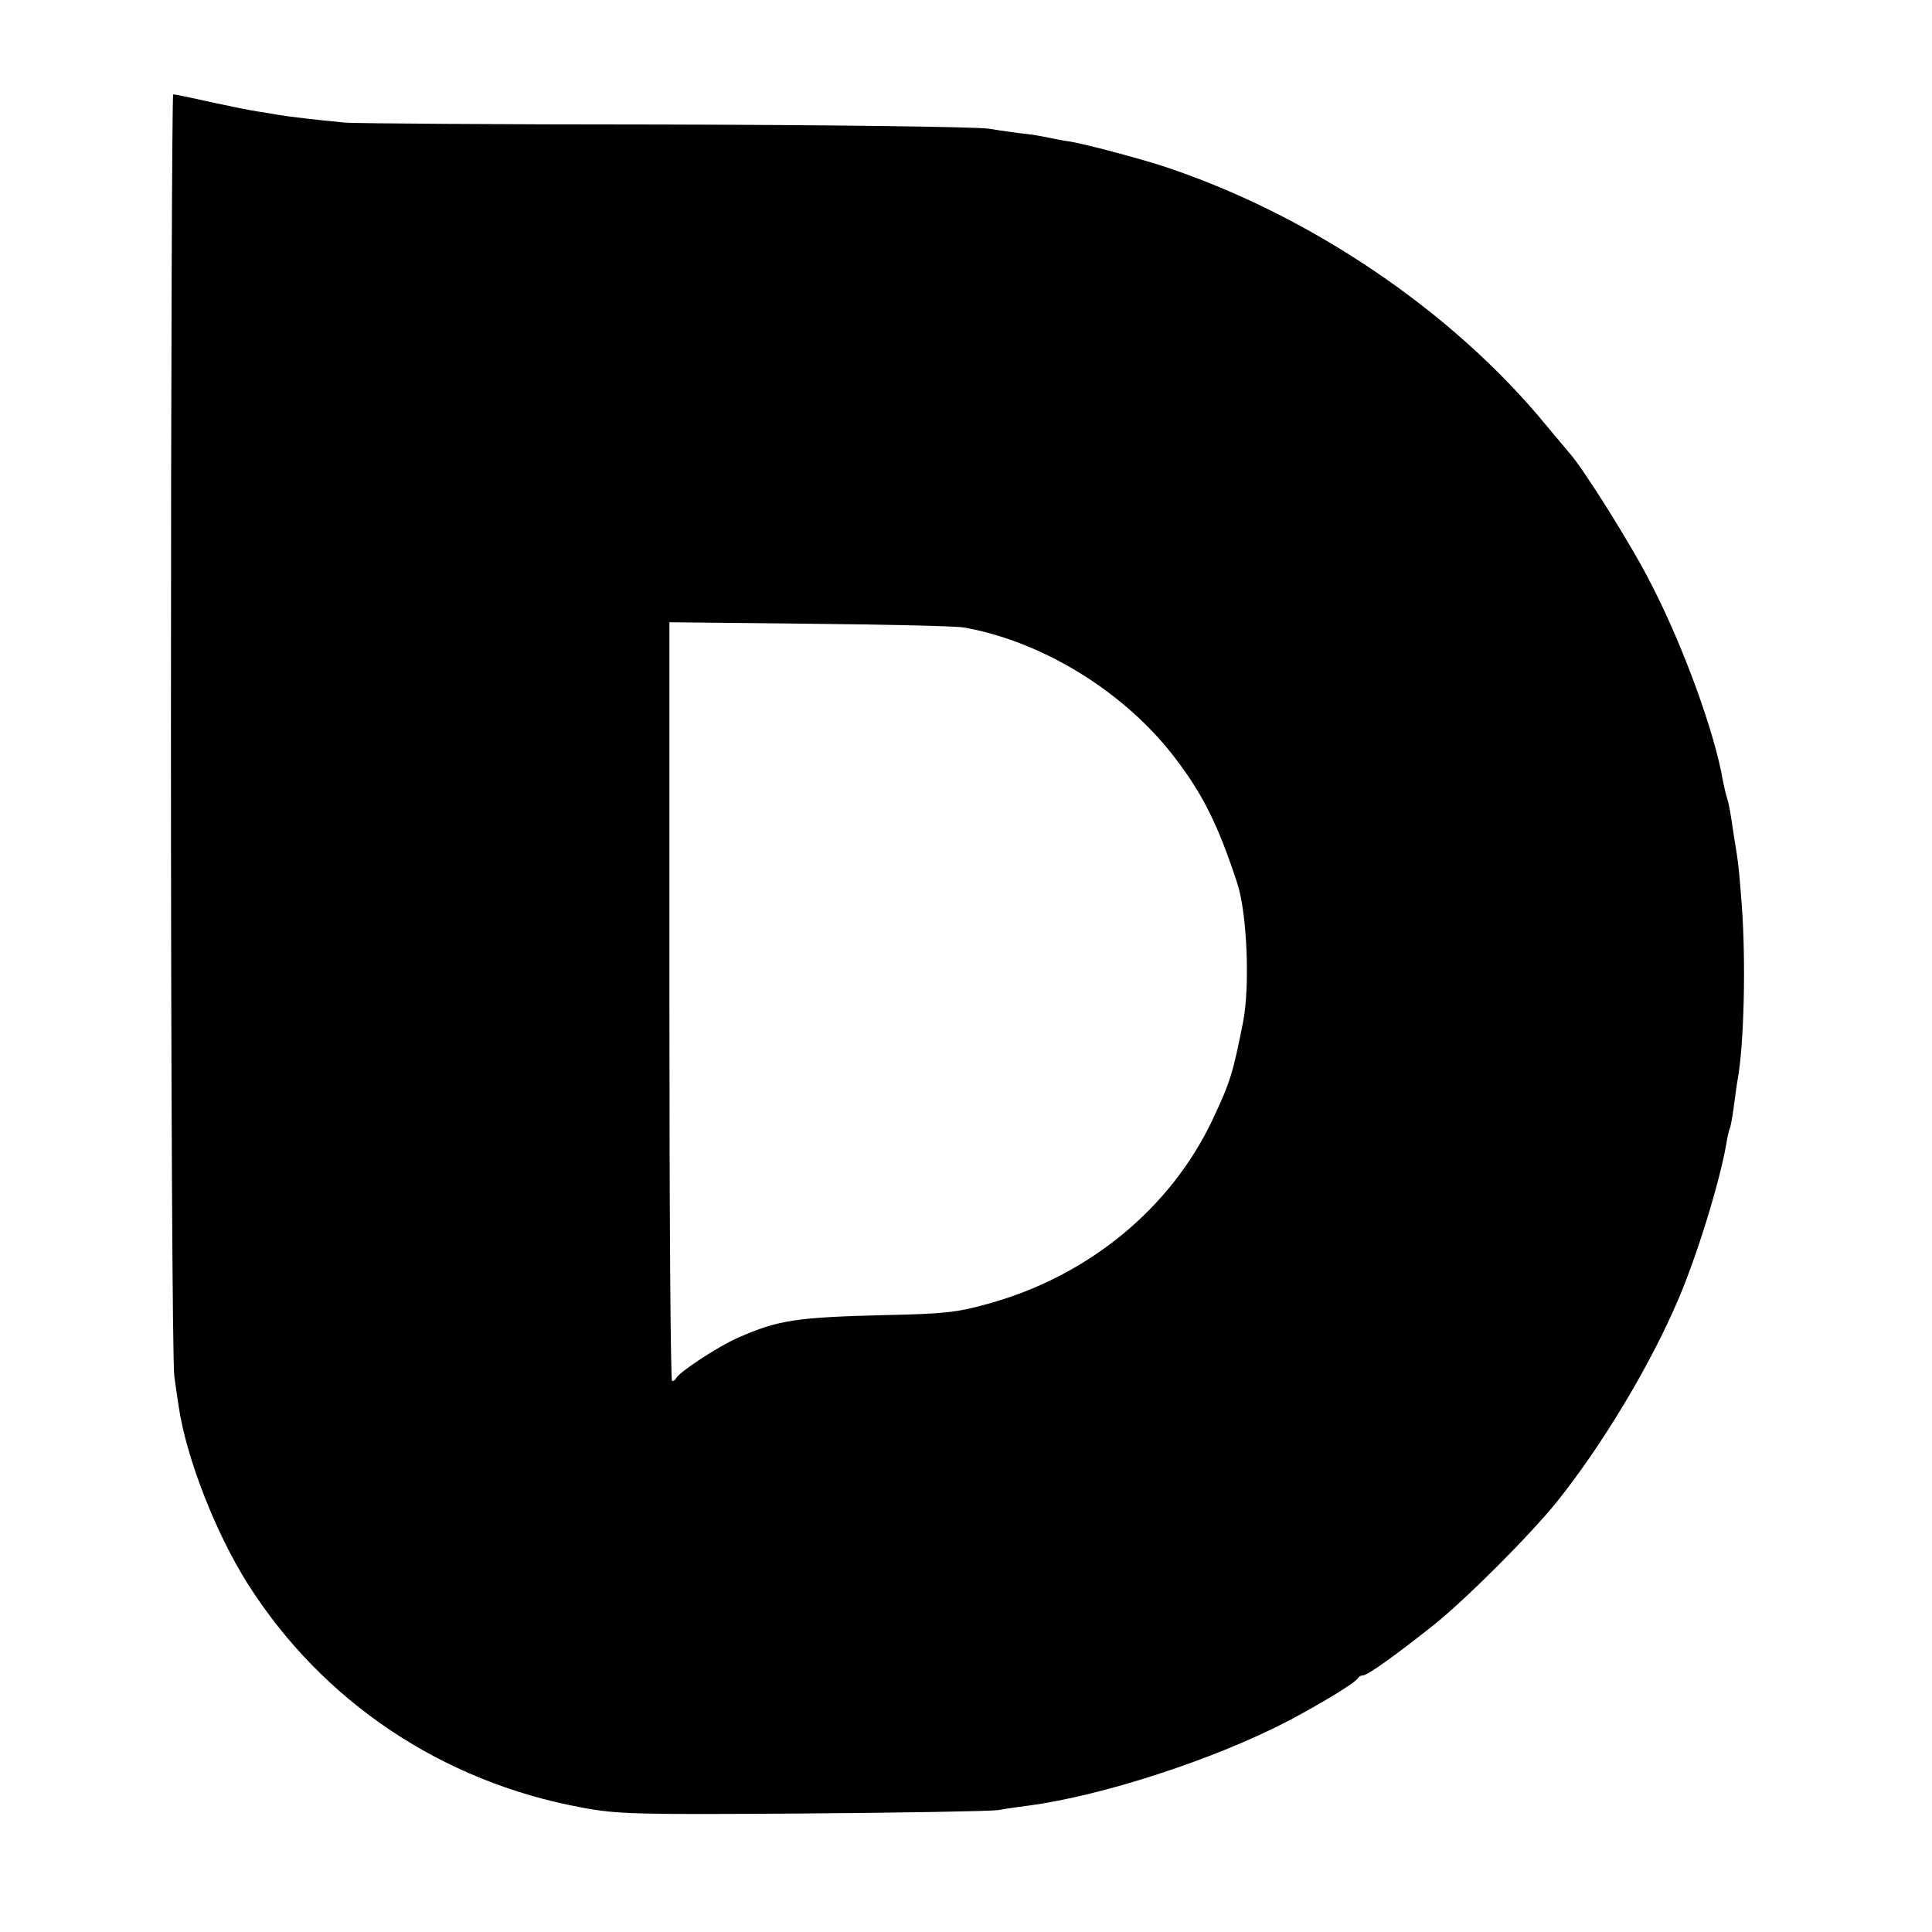
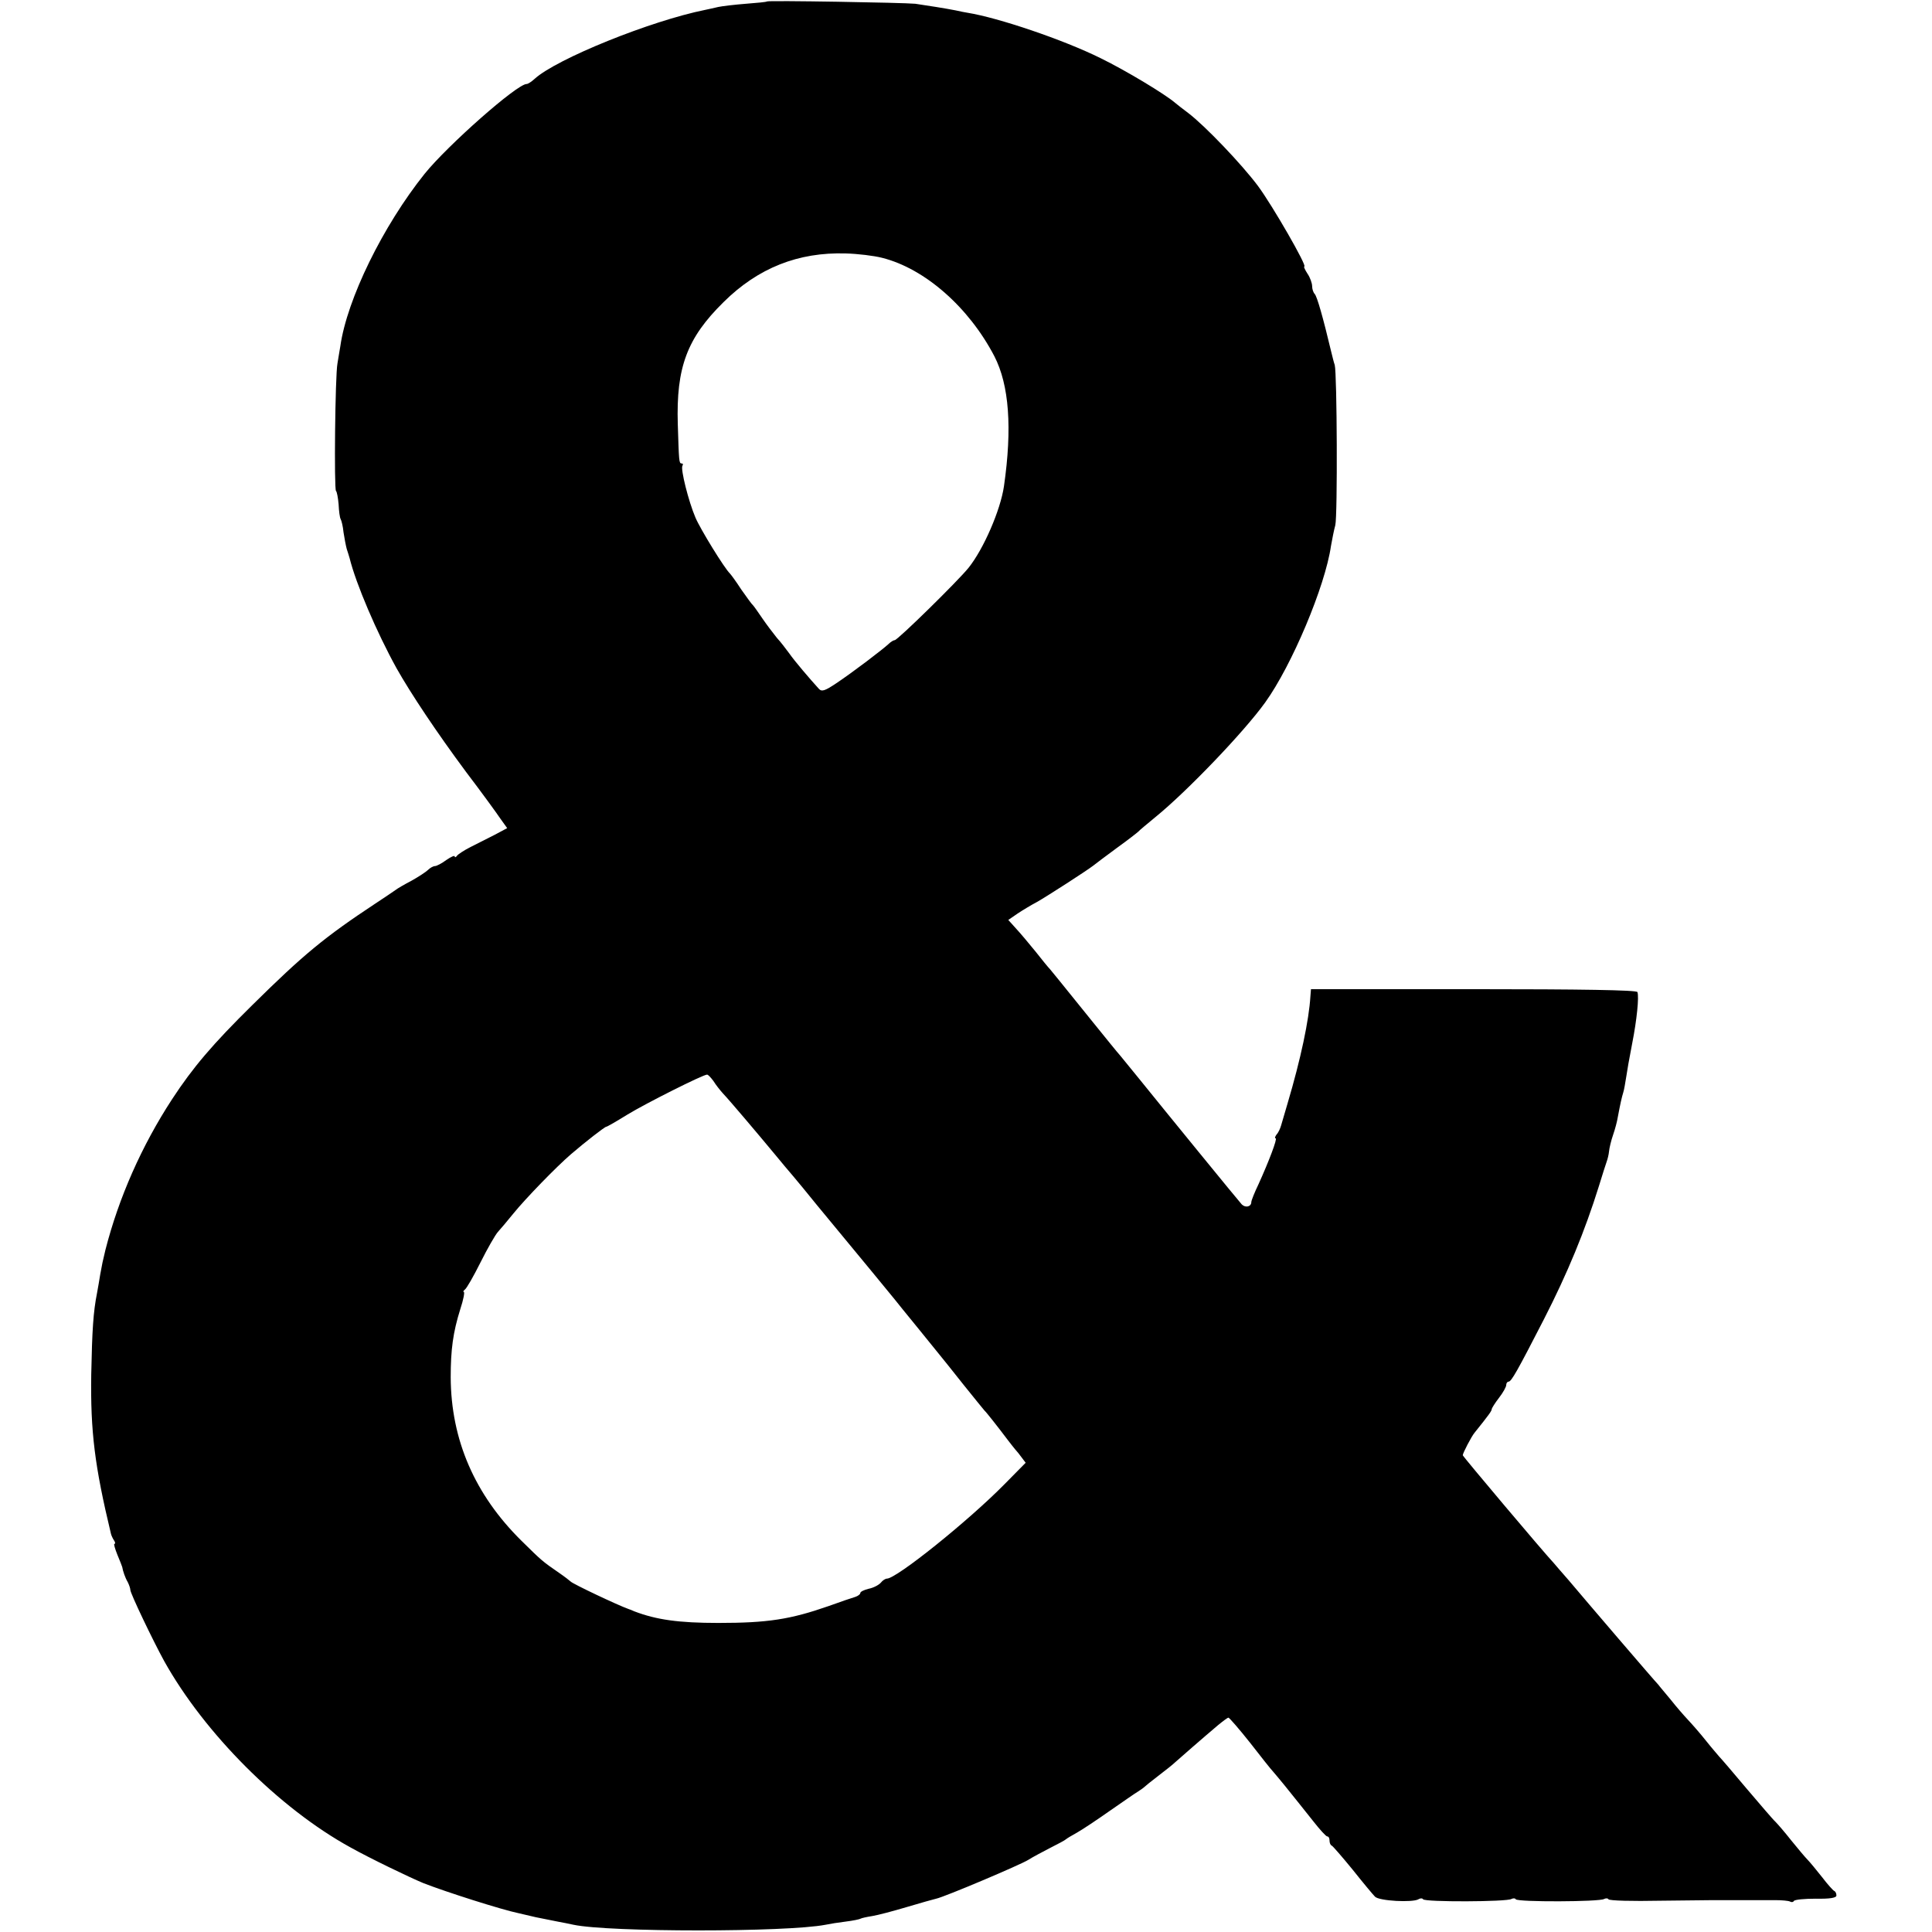
- <svg xmlns="http://www.w3.org/2000/svg" version="1.0" width="512pt" height="512pt" viewBox="0 0 512 512" preserveAspectRatio="xMidYMid meet">
-   <g transform="translate(0,512) scale(0.1,-0.1)" fill="#000000" stroke="none">
-     <path d="M453 3199 c0 -918 4 -1696 9 -1727 4 -31 10 -68 12 -82 20 -134 98 -334 183 -468 198 -312 515 -524 884 -592 95 -18 143 -19 584 -16 264 2 498 6 520 9 22 4 58 9 81 12 196 26 494 123 689 225 84 44 179 102 183 112 2 4 8 8 14 8 12 0 86 53 188 134 87 70 253 236 325 325 119 148 248 362 322 536 50 116 110 311 128 414 3 19 7 37 9 40 2 3 7 30 11 60 4 30 8 61 10 70 17 94 22 311 11 461 -8 104 -9 112 -21 185 -10 68 -13 84 -19 103 -3 9 -7 28 -10 42 -21 126 -104 355 -189 520 -51 102 -185 315 -220 352 -6 7 -32 38 -57 68 -250 306 -634 565 -1025 692 -67 21 -194 55 -240 63 -16 2 -41 7 -55 10 -14 3 -41 8 -60 10 -19 2 -64 8 -100 14 -36 5 -425 10 -865 11 -440 0 -818 3 -840 5 -84 8 -151 16 -180 21 -16 3 -41 7 -55 9 -14 2 -68 13 -120 24 -52 12 -97 21 -101 21 -3 0 -6 -752 -6 -1671z m2102 258 c208 -37 424 -170 557 -343 76 -99 116 -180 167 -335 26 -80 34 -274 15 -369 -27 -136 -34 -158 -80 -256 -111 -236 -330 -416 -595 -489 -81 -23 -119 -27 -269 -30 -241 -6 -287 -13 -394 -60 -53 -23 -157 -92 -164 -107 -2 -5 -7 -8 -11 -8 -4 0 -7 452 -7 1005 l0 1006 370 -4 c204 -2 389 -6 411 -10z" />
-   </g>
+ <svg xmlns="http://www.w3.org/2000/svg" version="1" width="889.333" height="889.333" viewBox="0 0 667 667">
+   <path d="M264.8.5c-.2.2-3.4.5-7.3.8-3.8.3-8.1.8-9.5 1.1-1.4.3-3.4.8-4.5 1-18.9 3.8-51.3 16.9-58.9 23.8-1.1 1-2.3 1.8-2.8 1.8-3.3 0-27.2 21.1-35.2 31-14.4 18-26.8 43.3-29.1 59.5-.3 1.6-.7 4.3-1 6-.8 4.2-1.2 43.5-.5 44 .3.2.7 2.3.9 4.6.1 2.3.4 4.6.7 5.1.3.5.8 2.5 1 4.6.3 2 .8 4.6 1.1 5.7.4 1.1.8 2.6 1 3.2 2.2 8.9 9.4 25.7 16.2 38 4.9 8.7 13.9 22.2 24 35.8 5.4 7.1 10.7 14.4 11.9 16.2l2.3 3.2-4.3 2.3c-2.4 1.2-6.1 3.1-8.3 4.2-2.2 1.1-4.3 2.5-4.7 3-.4.6-.8.7-.8.3 0-.5-1.3.1-2.9 1.2-1.6 1.2-3.4 2.1-3.9 2.1-.6 0-1.7.6-2.4 1.3-.7.7-3.3 2.4-5.8 3.8-2.5 1.3-4.9 2.7-5.5 3.2-.5.4-3.7 2.5-7 4.7-17.4 11.5-24.8 17.6-42.4 35-13.7 13.5-20.5 21.5-27.7 32.5-10.5 16.1-18.4 34-23 52-1 4.2-1.1 4.6-1.8 8.5-.3 1.9-.8 4.8-1.1 6.4-1.3 6.5-1.7 12.9-2 28.1-.3 19.7 1.2 31.7 6.8 55 .1.5.6 1.6 1 2.2.5.7.6 1.3.2 1.3-.3 0 .2 1.7 1 3.7.9 2.1 1.6 4 1.7 4.3.2 1.3 1 3.7 1.9 5.2.5 1 .9 2.2.9 2.7 0 1.2 7.8 17.5 11.7 24.6 13.9 24.9 39.7 50.8 64.3 64.3 6.8 3.8 20.3 10.3 25.1 12.3 7.9 3.1 27.1 9.2 32.9 10.4.8.2 3.5.8 6 1.4 2.5.5 5.9 1.2 7.5 1.5 1.7.3 4.1.8 5.5 1.1 12.3 2.6 73.6 2.6 87 0 1.4-.3 4.5-.8 7-1.1 2.5-.3 4.8-.8 5.1-1 .3-.2 2.1-.6 4-.9 1.9-.3 7.2-1.7 11.9-3.1 4.7-1.4 9.3-2.7 10.2-2.9 2.9-.6 29.1-11.7 31.8-13.4 1.4-.9 4.8-2.7 7.5-4.1 2.8-1.4 5.2-2.7 5.5-3 .3-.3 2-1.3 3.8-2.3 1.8-1 6.9-4.4 11.3-7.5 4.5-3.1 8.9-6.2 9.8-6.7.9-.6 1.8-1.2 2.1-1.5.3-.3 2.5-2.1 5-4s5-3.9 5.6-4.5c1.1-1 9.8-8.6 14.9-12.9 1.7-1.4 3.3-2.6 3.6-2.6.3 0 3.7 3.9 7.5 8.7 3.8 4.9 7.3 9.3 7.9 9.9.5.6 2.4 2.8 4 4.8 1.7 2.1 3.7 4.6 4.5 5.6.8 1 3.3 4.1 5.5 6.9 2.2 2.8 4.3 5.1 4.7 5.1.5 0 .8.6.8 1.4 0 .8.3 1.6.8 1.8.4.2 3.6 3.9 7.2 8.3 3.5 4.4 7 8.6 7.7 9.3 1.4 1.5 13 2.1 15 .9.6-.4 1.4-.4 1.6 0 .6 1 29 .9 30.5-.1.6-.3 1.3-.3 1.5.1.6 1 29 .9 30.5-.1.6-.3 1.3-.3 1.5.1.3.5 8.3.7 17.9.5 9.5-.1 17.8-.2 18.3-.2h21.3c2.3 0 4.7.2 5.2.5s1.1.2 1.3-.2c.3-.5 3.7-.8 7.6-.8 4.9.1 7.1-.3 7.1-1.1 0-.7-.3-1.4-.8-1.6-.4-.2-2.3-2.3-4.2-4.8-1.9-2.4-4.2-5.2-5-6-.8-.8-3.3-3.8-5.5-6.5-2.2-2.8-4.7-5.7-5.5-6.5-.9-.8-5.3-6-10-11.5-4.6-5.5-8.9-10.5-9.5-11.1-.5-.6-2.6-3-4.5-5.4-1.9-2.4-4.7-5.6-6.2-7.2-1.5-1.6-4.2-4.7-6-7-1.8-2.2-3.8-4.5-4.3-5.2-1.3-1.3-25.1-29.1-30.9-36-2.3-2.6-4.6-5.3-5.2-6-3.4-3.6-31.4-36.8-31.4-37.2 0-.7 3-6.5 4.1-7.8 4.9-6.1 5.9-7.5 5.9-8.1 0-.3 1.1-2.1 2.5-3.9 1.4-1.8 2.5-3.8 2.5-4.4 0-.7.4-1.2.8-1.2 1 0 3.1-3.8 12.2-21.5 8.2-16 14.2-30.6 19-46 1.2-3.9 2.4-7.7 2.7-8.5.3-.8.7-2.4.8-3.5.1-1.1.7-3.7 1.4-5.7s1.4-4.7 1.6-6c.9-4.8 1.4-7 1.9-8.6.3-.9.7-3.3 1-5.2.5-3.3.9-5.5 2.1-11.8 1.6-8.1 2.4-16.1 1.8-17.7-.2-.7-19.7-1-56.5-1h-56.2l-.2 2.5c-.5 8.2-3.3 21.5-7.9 37-.9 3-1.9 6.4-2.2 7.5-.3 1.1-1 2.6-1.6 3.2-.5.7-.7 1.3-.3 1.3.7 0-2.4 8.1-5.9 15.8-1.4 2.9-2.5 5.7-2.5 6.2 0 1.6-2 2.1-3.3.8-1.2-1.3-26.5-32.3-35.7-43.7-2.5-3.1-5.3-6.5-6.2-7.6-1-1.1-5.2-6.3-9.4-11.5-12.5-15.5-13.9-17.2-14.9-18.4-.6-.6-2.8-3.3-5-6.1-2.2-2.7-5.2-6.3-6.7-7.9l-2.7-3 3.2-2.2c1.8-1.2 4.8-3 6.7-4 3.2-1.8 17.2-10.8 19.5-12.6.6-.5 4.2-3.2 8-6 3.9-2.8 7.2-5.4 7.5-5.7.3-.4 3-2.6 6-5.1 10.7-8.7 30.4-29.2 37.8-39.5 9.2-12.8 20.7-40.1 22.7-54 .4-2.2 1-5.4 1.5-7.2.8-3.2.6-52.5-.2-55.3-.3-.8-.8-2.9-1.2-4.5-2.9-12.2-4.9-19.1-5.7-20-.5-.5-.9-1.7-.9-2.7 0-1-.7-3-1.6-4.3-.9-1.4-1.4-2.5-1.1-2.5 1.1 0-10.9-20.9-16-27.8-5.6-7.5-18.3-20.8-24.1-25.2-1.9-1.4-3.9-3-4.5-3.5-3.5-3-16.9-11.1-25.7-15.4-12.9-6.4-35.4-14-46-15.7-.8-.1-2.6-.5-4-.8-3.5-.7-9.9-1.7-14-2.3-3.9-.4-50.8-1.2-51.2-.8zM304.5 89c14.8 3.7 30 17.1 38.8 34 5.1 9.9 6.2 24.8 3.3 44.9-1.2 8.2-7 21.6-12.2 28.1-3.6 4.5-24.5 25-25.5 25-.4 0-1.4.6-2.1 1.3-1.9 1.8-12.4 9.8-18.1 13.6-3.9 2.6-5 3-6 1.9-3.1-3.4-8.4-9.6-10.2-12.2-1.1-1.5-3-4-4.3-5.4-1.2-1.5-3.5-4.5-5-6.7s-2.9-4.2-3.2-4.5c-.4-.3-2.2-2.8-4.1-5.5-1.8-2.8-3.6-5.2-3.9-5.5-1.9-1.8-10.2-15.3-11.9-19.3-2.4-5.6-5.2-16.8-4.5-17.9.3-.5.2-.8-.3-.8-.9 0-.9-.9-1.3-13.5-.6-19.7 3.2-29.8 15.8-42.2C261.7 92.5 275.6 87 292 87.5c4.1.1 9.8.8 12.5 1.5zm-58.2 284.2c.8 1.3 2.3 3.2 3.3 4.3 2.2 2.3 12.1 14 17.9 21 2.2 2.7 5 6 6.2 7.4 1.2 1.4 5 6 8.3 10.1 3.4 4.1 7.7 9.3 9.5 11.5 1.8 2.2 6.1 7.4 9.5 11.5 3.4 4.1 6.9 8.4 7.8 9.5.9 1.1 4.3 5.4 7.7 9.5 3.3 4.1 6.8 8.4 7.7 9.5.9 1.1 4.7 5.8 8.4 10.5 3.8 4.7 7 8.7 7.3 9 .5.4 4.3 5.2 8.3 10.5.4.5 1.9 2.5 3.4 4.2l2.5 3.3-7.3 7.4c-12.5 12.7-37.3 32.6-40.6 32.6-.5 0-1.5.6-2.1 1.4-.7.8-2.6 1.8-4.2 2.1-1.6.4-2.9 1-2.9 1.5 0 .4-.8 1-1.7 1.3-1 .3-5.2 1.7-9.3 3.2-13.2 4.6-21 5.8-38 5.8-13.7 0-21.4-1.1-29-4-.8-.4-1.7-.7-2-.8-3.9-1.4-19.3-8.7-20-9.5-.3-.3-2.1-1.7-4-3-5.8-4-6-4.2-13-11.1-16.1-15.9-24.3-34.8-24.4-56.4 0-9.6.8-15.5 3.3-23.5 1.1-3.3 1.6-6 1.2-6-.3 0-.1-.4.4-.8.6-.4 3-4.6 5.4-9.4 2.4-4.8 5.1-9.5 6-10.5.9-1 3.3-3.8 5.3-6.3 4.3-5.3 14.9-16.2 19.9-20.5 5-4.3 11.7-9.5 12.2-9.5.3 0 3.6-1.9 7.3-4.2 6.4-3.9 26.1-13.8 27.5-13.8.4 0 1.3 1 2.2 2.2z" />
</svg>
